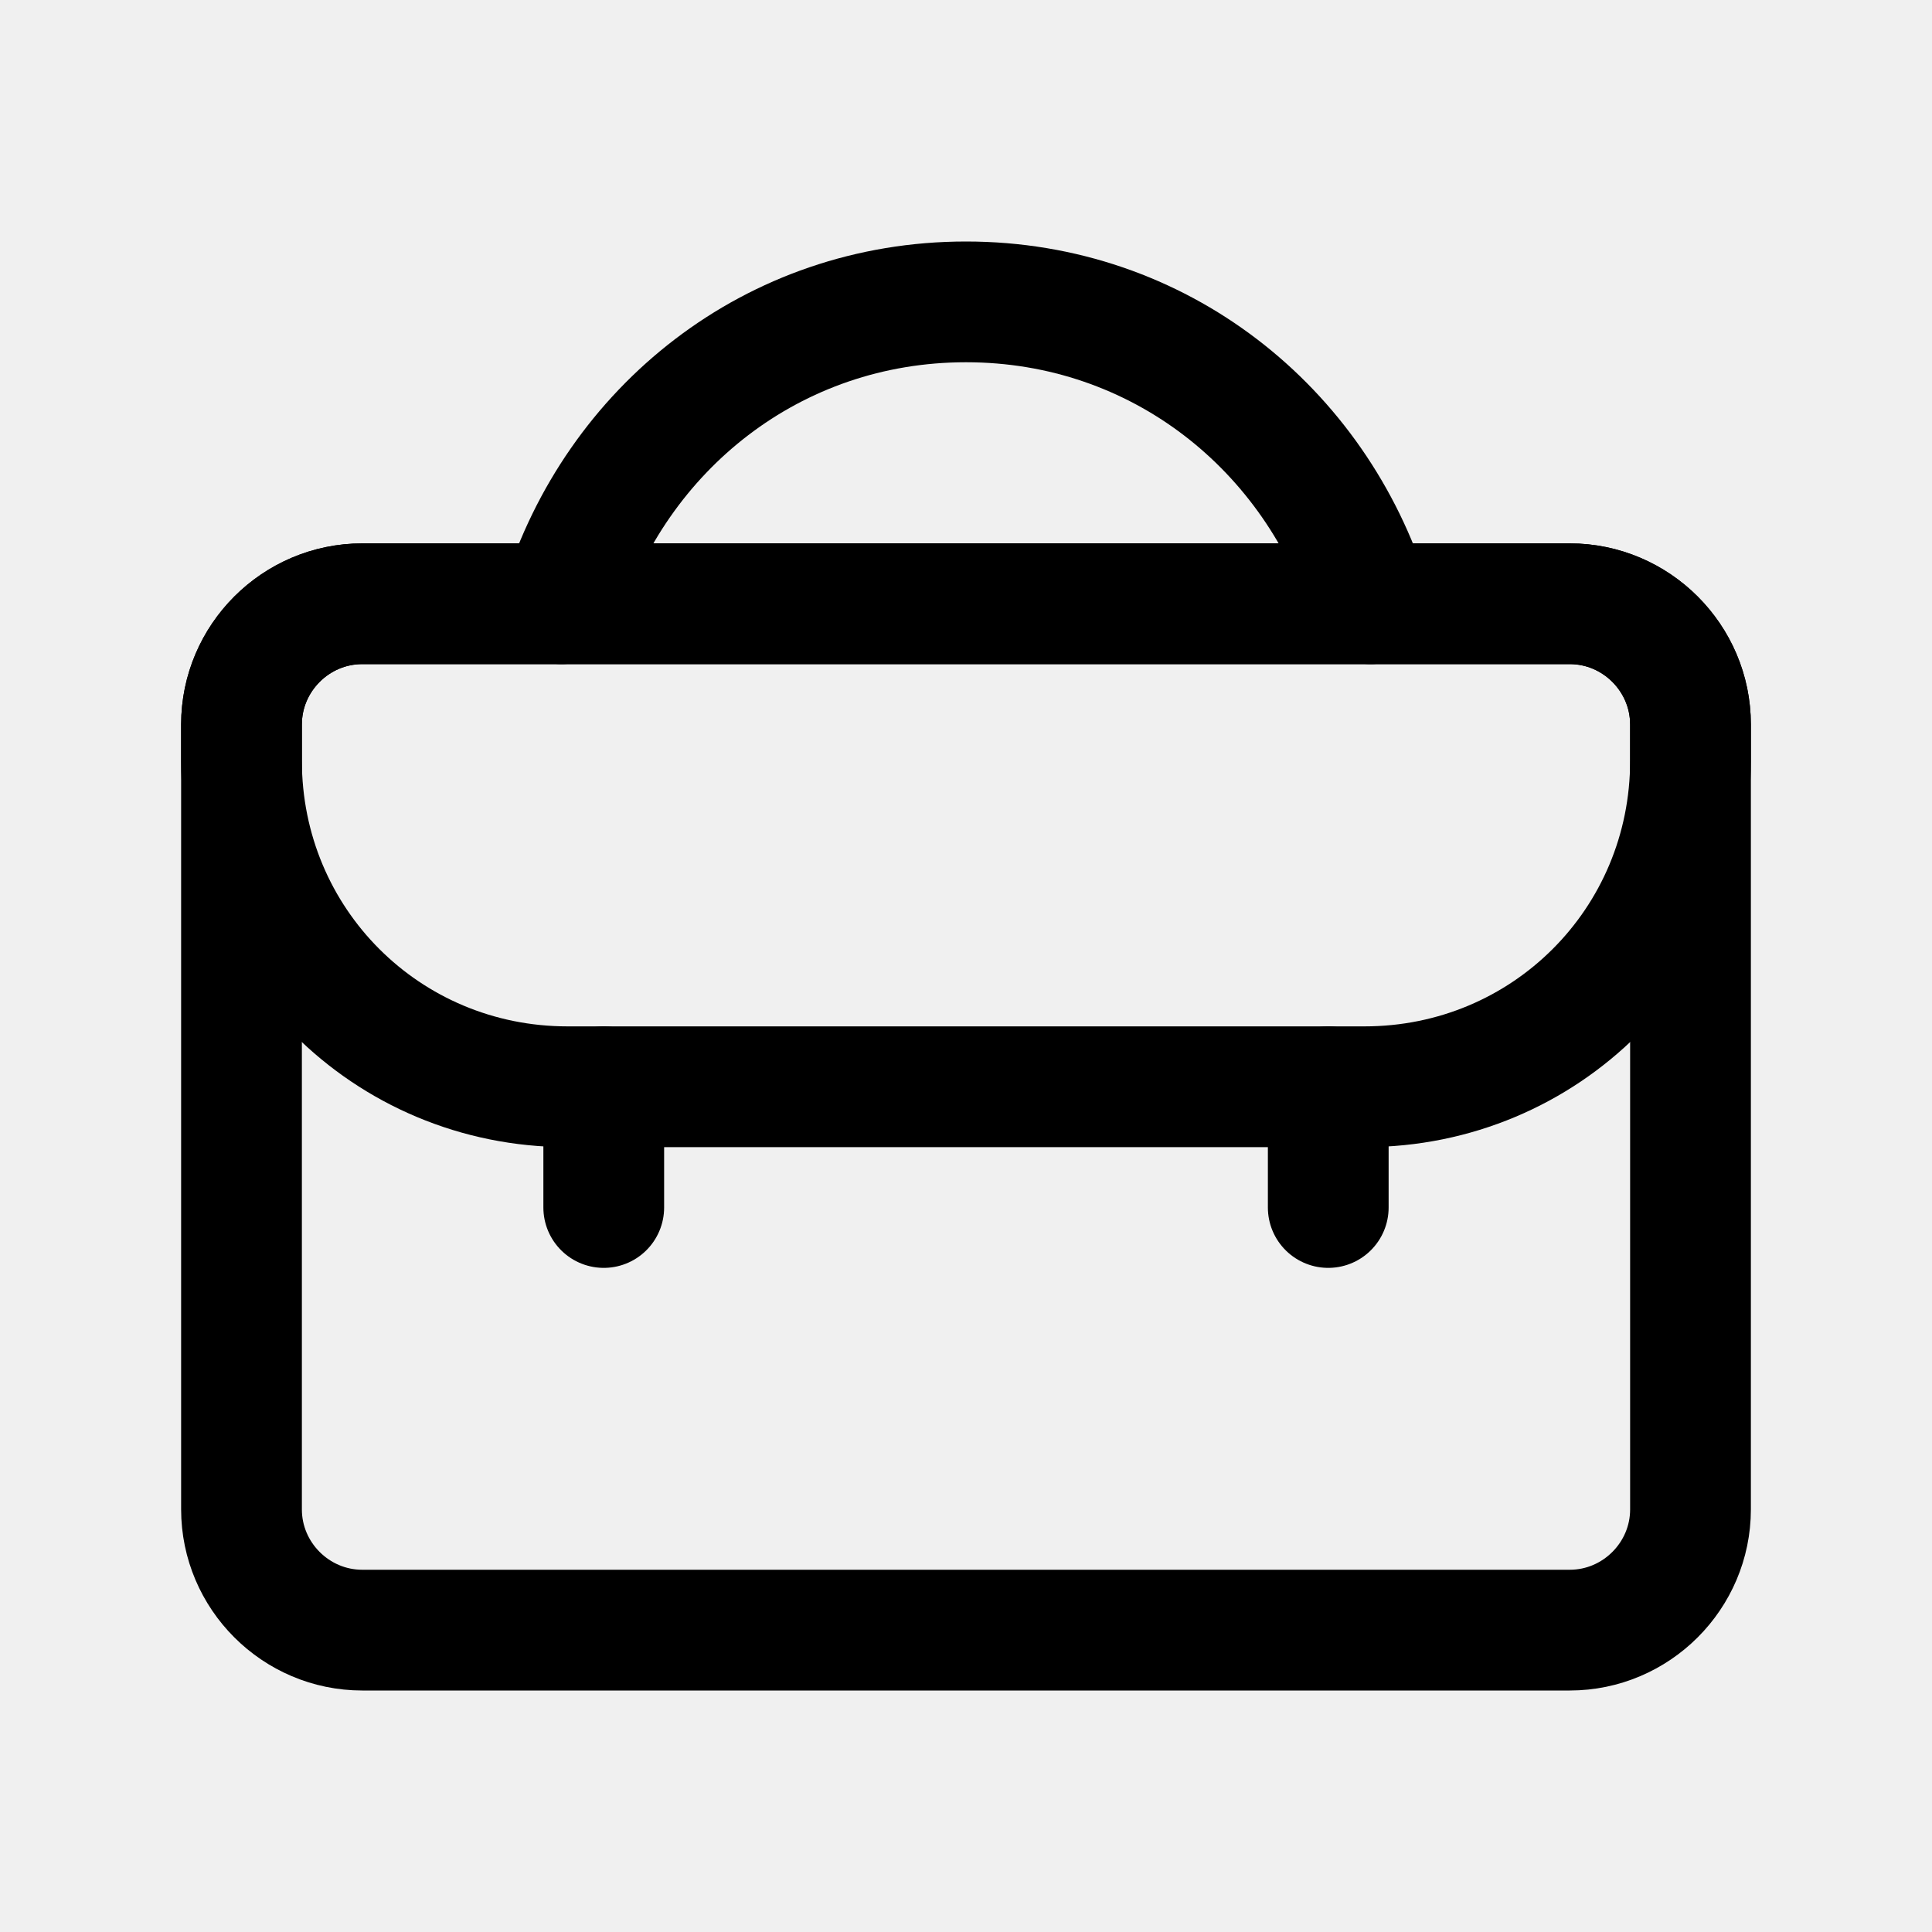
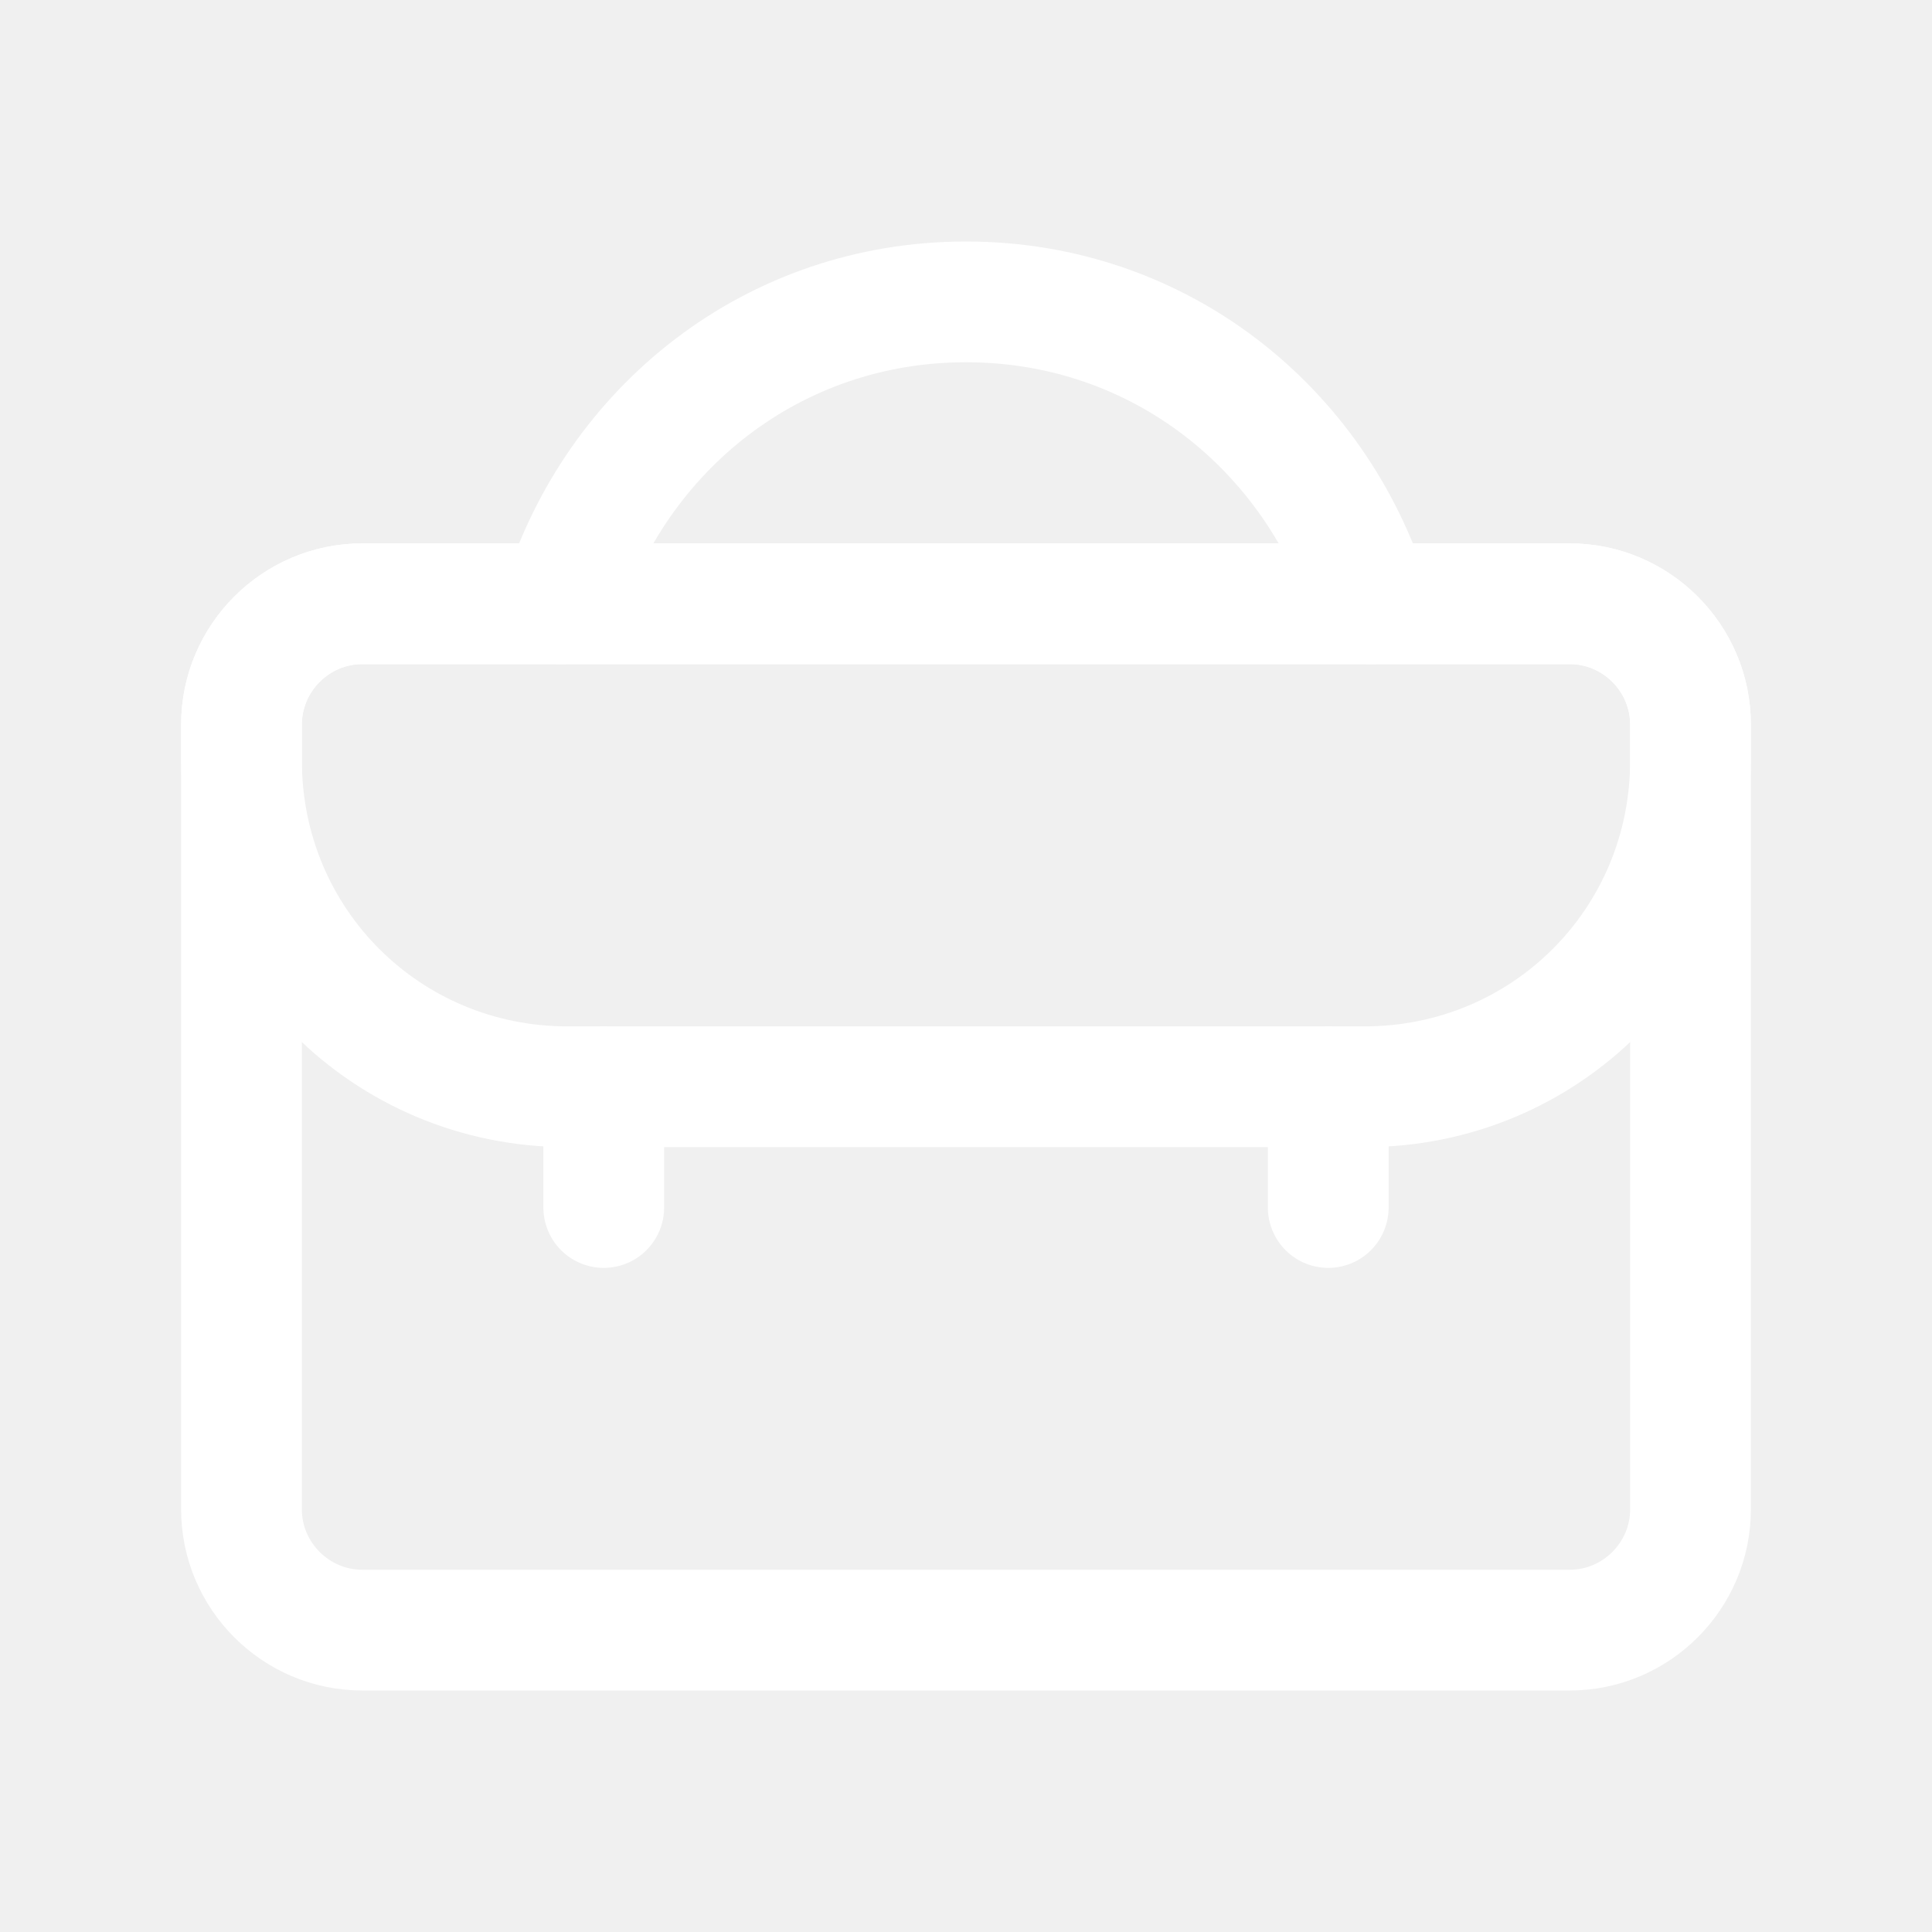
<svg xmlns="http://www.w3.org/2000/svg" version="1.1" id="Icons" viewBox="0 0 32 32" xml:space="preserve">
  <style type="text/css">
- 	.st0{fill:none;stroke:#000000;stroke-width:2;stroke-linecap:round;stroke-linejoin:round;stroke-miterlimit:10;}
- 	.st1{fill:none;stroke:#000000;stroke-width:2;stroke-linecap:round;stroke-linejoin:round;}
- 	.st2{fill:none;stroke:#000000;stroke-width:2;stroke-linecap:round;stroke-linejoin:round;stroke-dasharray:5.207,0;}
+ 	.st0{fill:none;stroke:#fff;stroke-width:2;stroke-linecap:round;stroke-linejoin:round;stroke-miterlimit:10;}
+ 	.st1{fill:none;stroke:#fff;stroke-width:2;stroke-linecap:round;stroke-linejoin:round;}
+ 	.st2{fill:none;stroke:#fff;stroke-width:2;stroke-linecap:round;stroke-linejoin:round;stroke-dasharray:5.207,0;}
</style>
  <path class="st0" d="M26,27H6c-1.1,0-2-0.9-2-2V12c0-1.1,0.9-2,2-2h20c1.1,0,2,0.9,2,2v13C28,26.1,27.1,27,26,27z" />
  <path class="st0" d="M22.6,18H9.4c-3,0-5.4-2.4-5.4-5.4V12c0-1.1,0.9-2,2-2h20c1.1,0,2,0.9,2,2v0.6C28,15.6,25.6,18,22.6,18z" />
  <line class="st0" x1="10" y1="20" x2="10" y2="18" />
  <line class="st0" x1="22" y1="20" x2="22" y2="18" />
  <path class="st0" d="M9.3,10c0.9-2.9,3.5-5,6.7-5c3.2,0,5.8,2.1,6.7,5" />
</svg>
